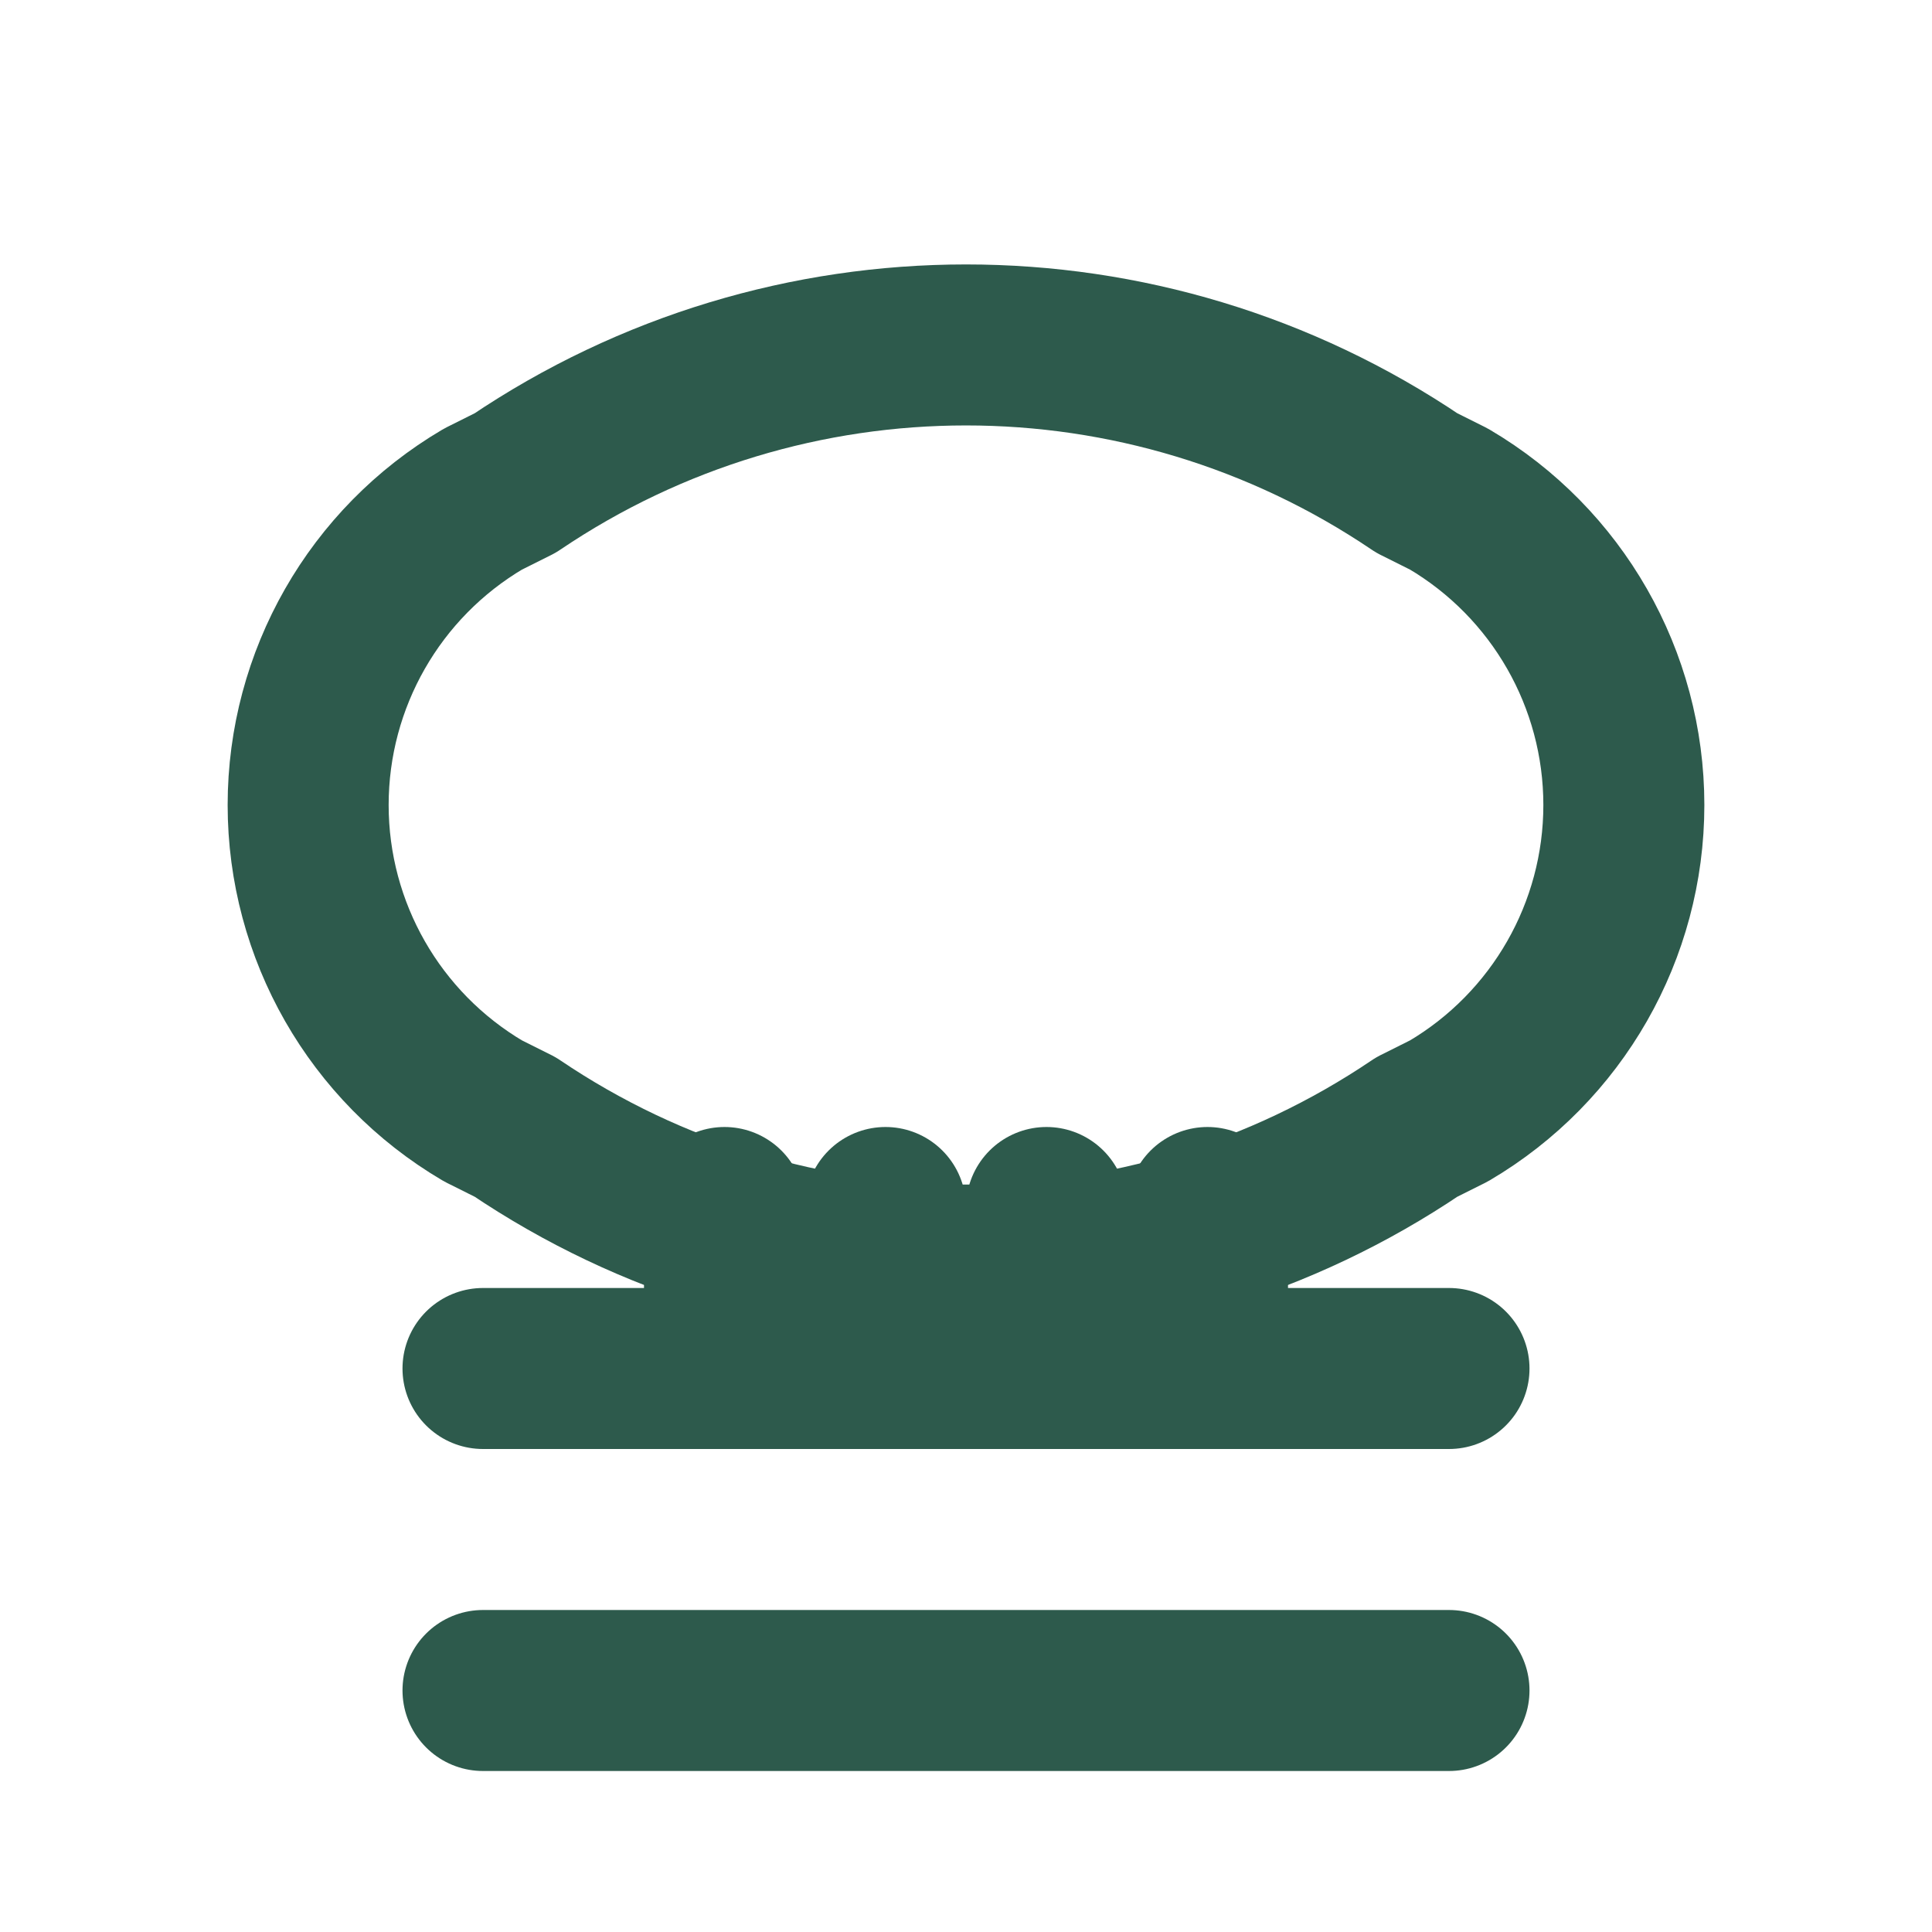
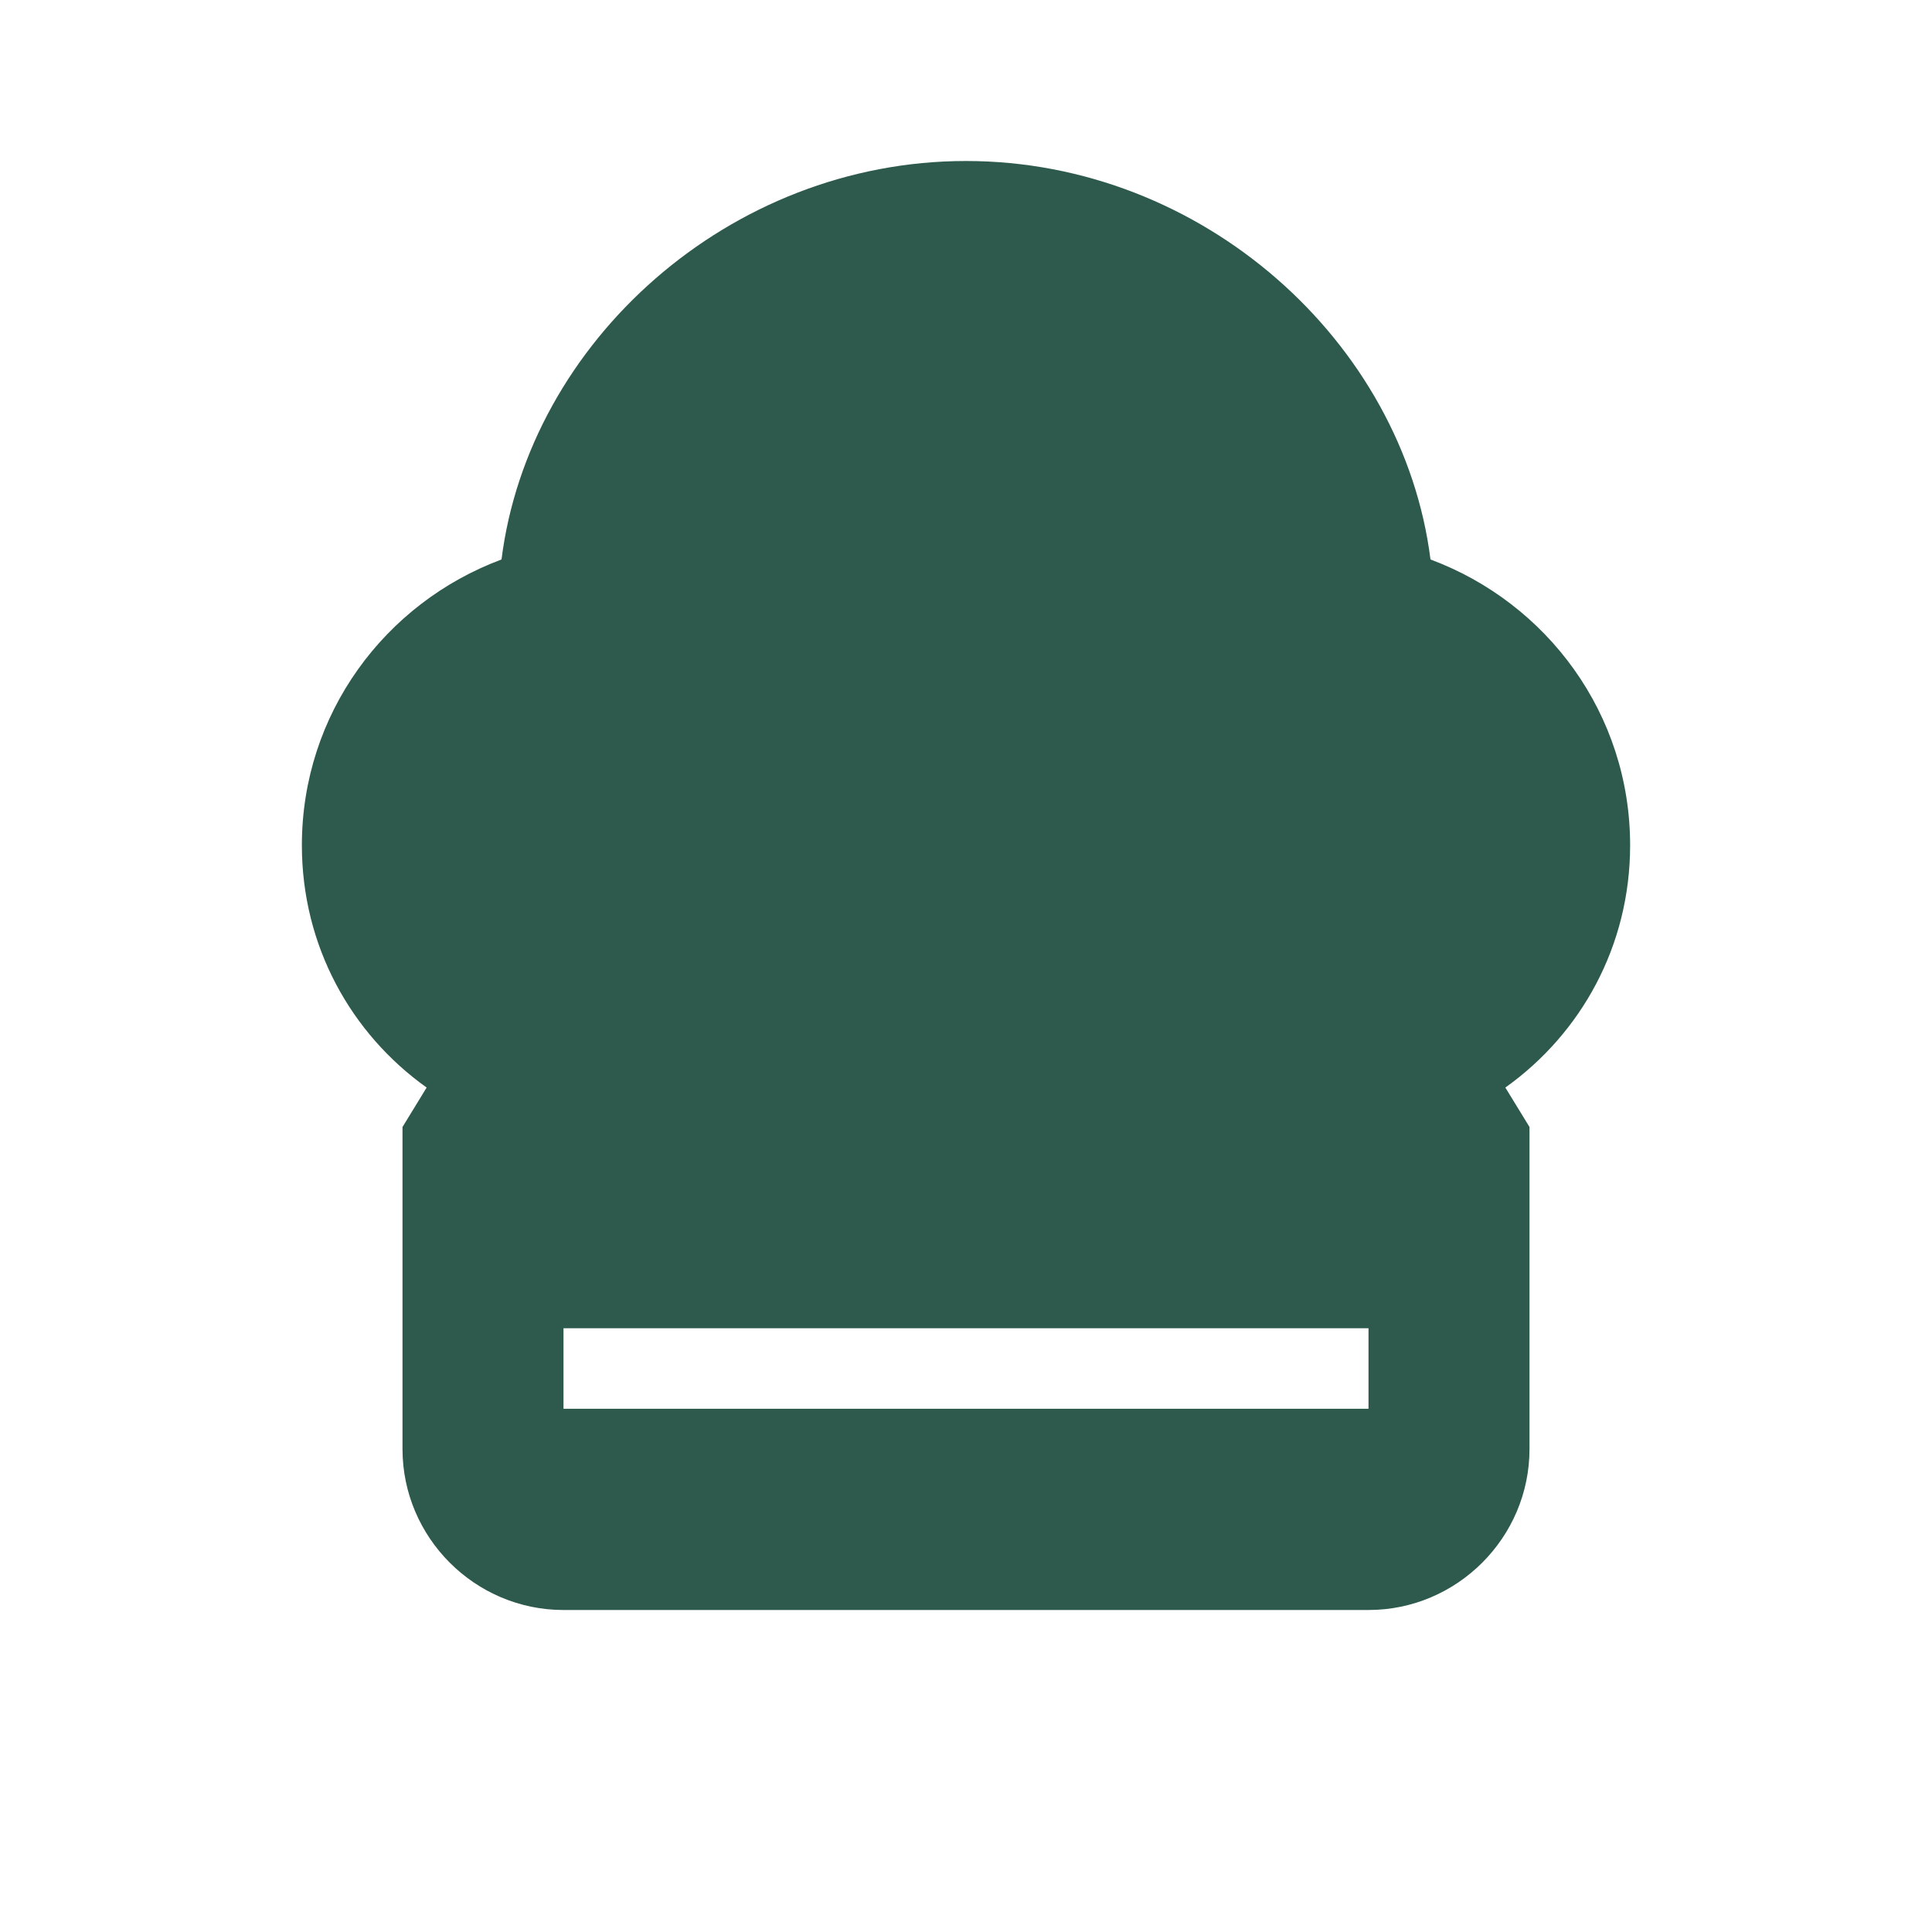
- <svg xmlns="http://www.w3.org/2000/svg" width="24" height="24" viewBox="0 0 24 24" fill="none" stroke="#2D5A4C" stroke-width="2" stroke-linecap="round" stroke-linejoin="round">
-   <path d="M6 13.8a4.41 4.41 0 0 1 0-7.6l.4-.2a10 10 0 0 1 11.2 0l.4.2a4.41 4.41 0 0 1 0 7.6l-.4.2a10 10 0 0 1-11.2 0l-.4-.2Z" />
-   <path d="M15 17v-2" />
-   <path d="M9 17v-2" />
-   <path d="M11 17v-2" />
-   <path d="M13 17v-2" />
-   <path d="M6 17h12" />
-   <path d="M6 21h12" />
+ <svg xmlns="http://www.w3.org/2000/svg" width="32" height="32" viewBox="0 0 24 24" fill="#2D5A4C">
+   <path fill-rule="evenodd" d="M12 2c-2.94 0-5.43 2.25-5.77 4.95-1.45.54-2.48 1.92-2.48 3.55 0 1.25.61 2.34 1.55 3.01L5 14v4c0 1.1.9 2 2 2h10c1.1 0 2-.9 2-2v-4l-.3-.49c.94-.67 1.55-1.76 1.55-3.01 0-1.63-1.03-3.01-2.48-3.55C17.43 4.25 14.94 2 12 2zM7 17.5h10v-1H7v1z" />
</svg>
